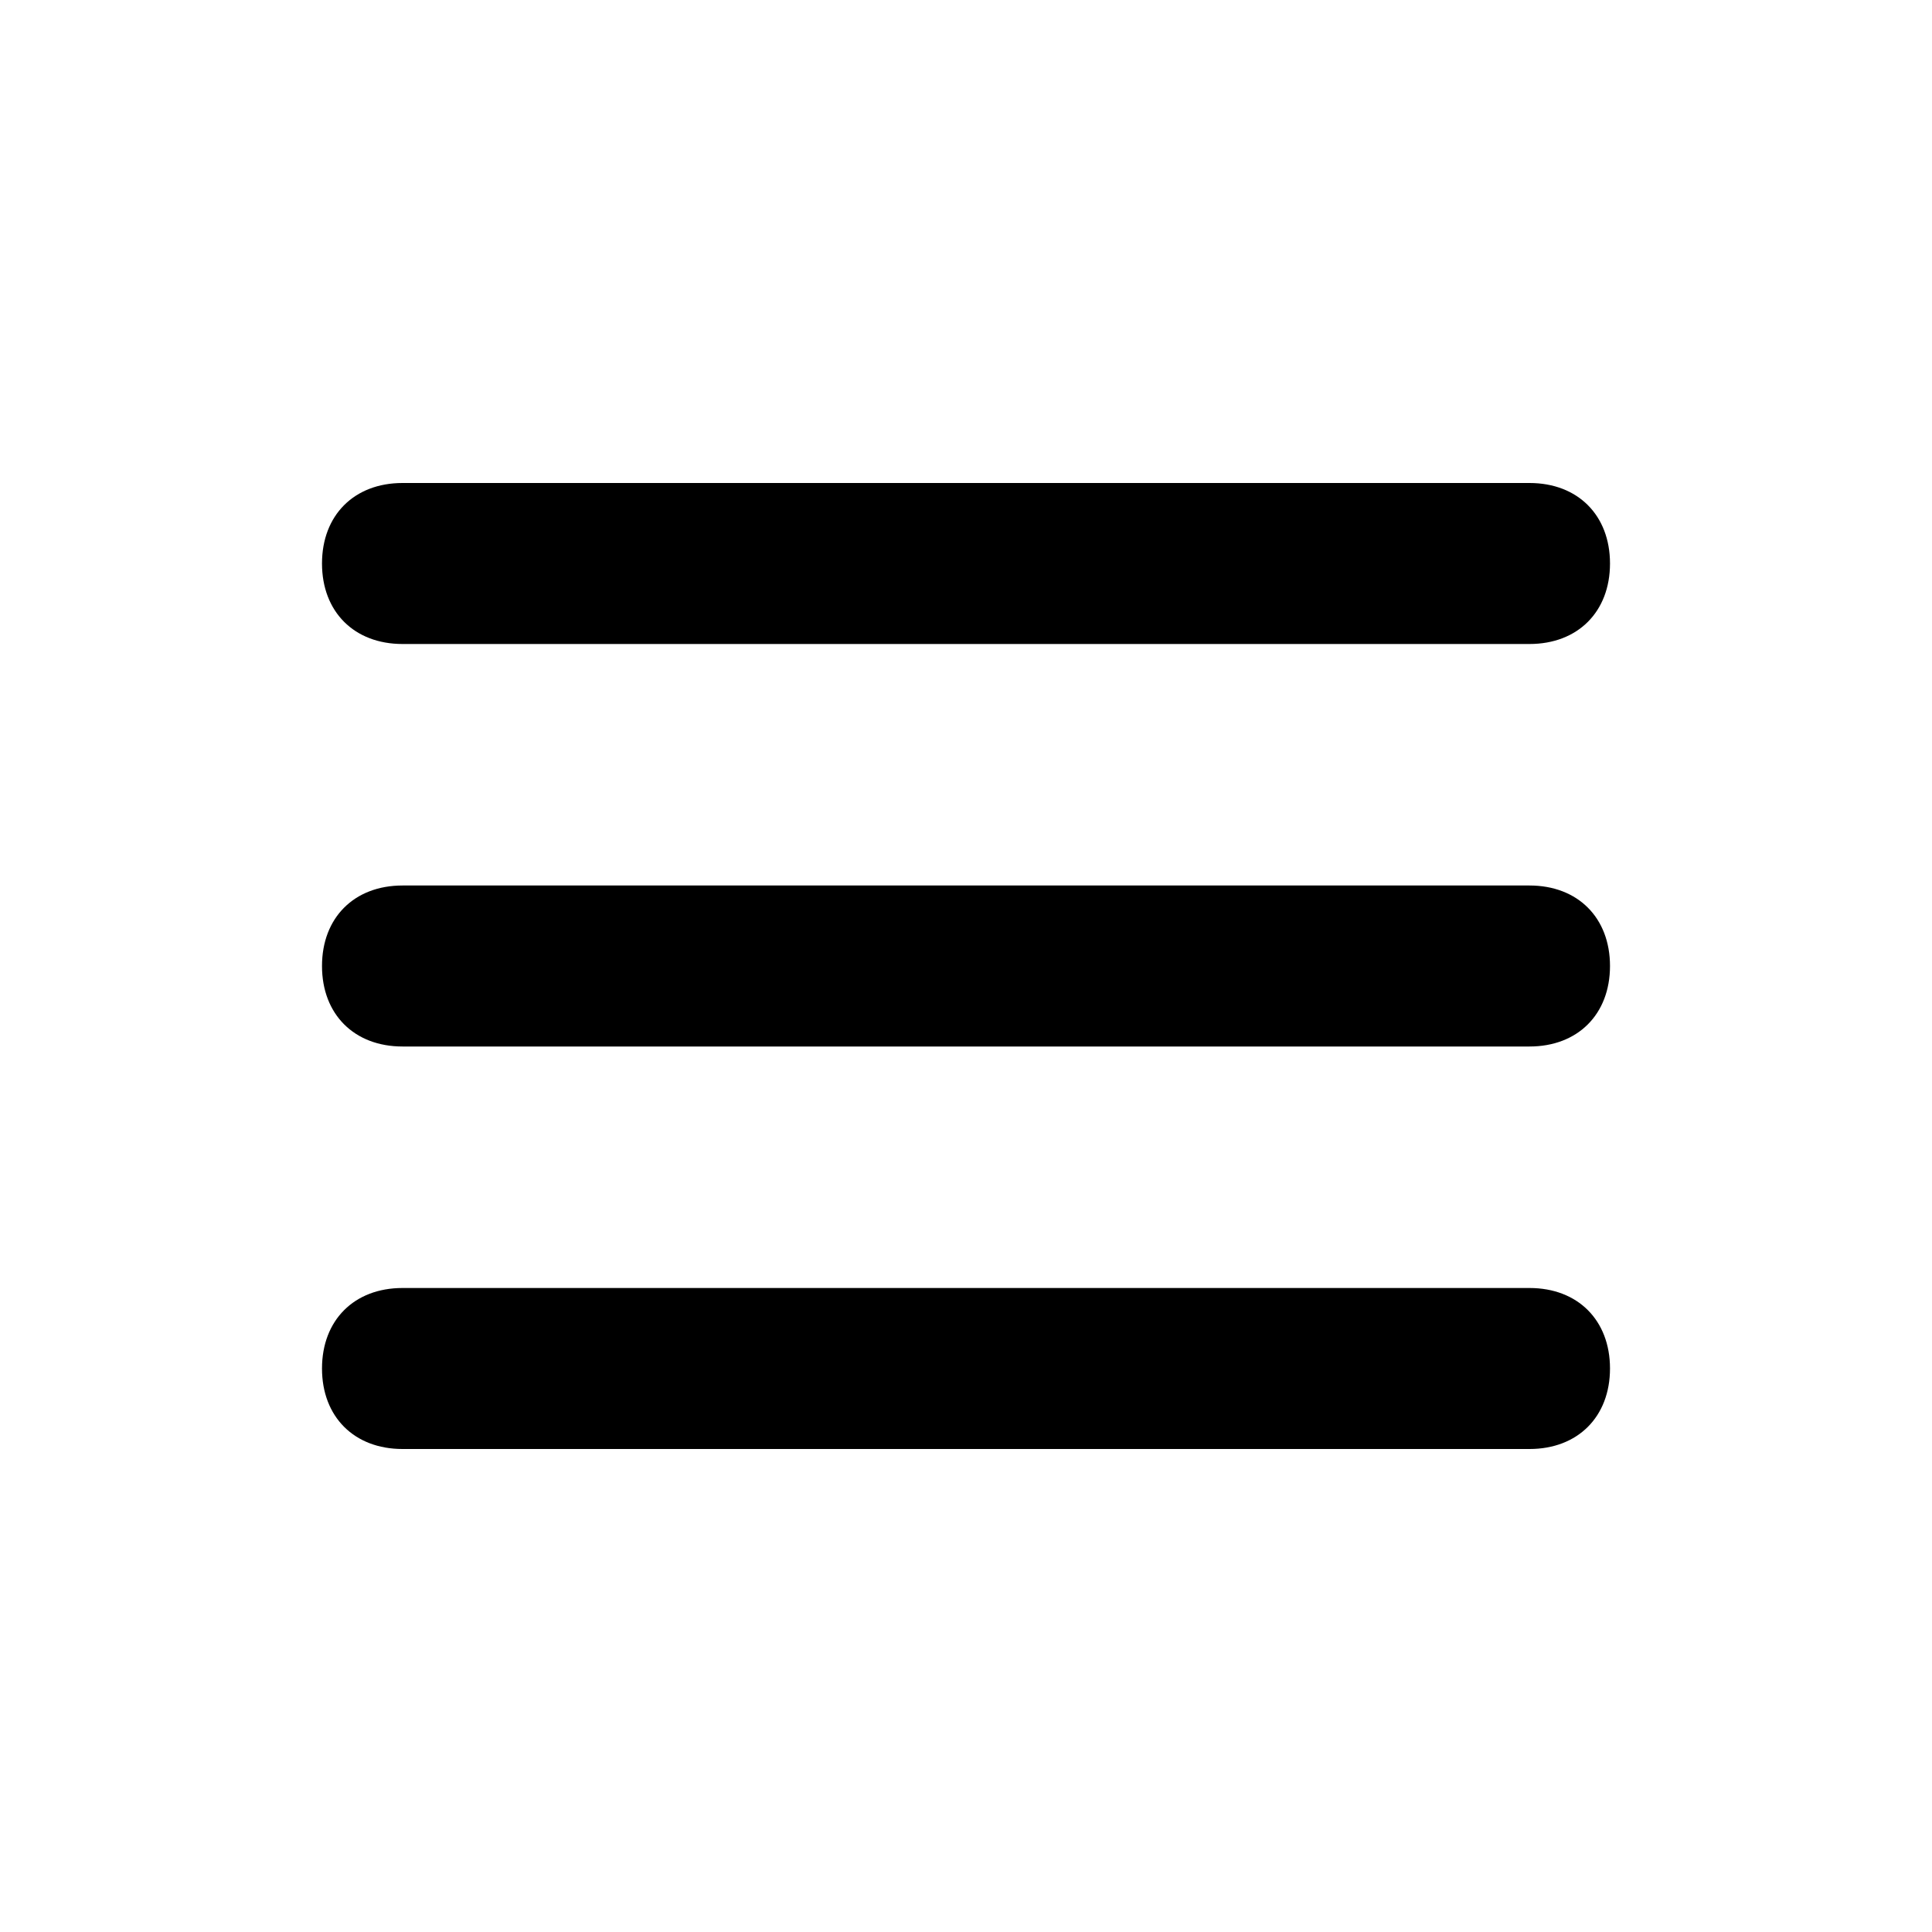
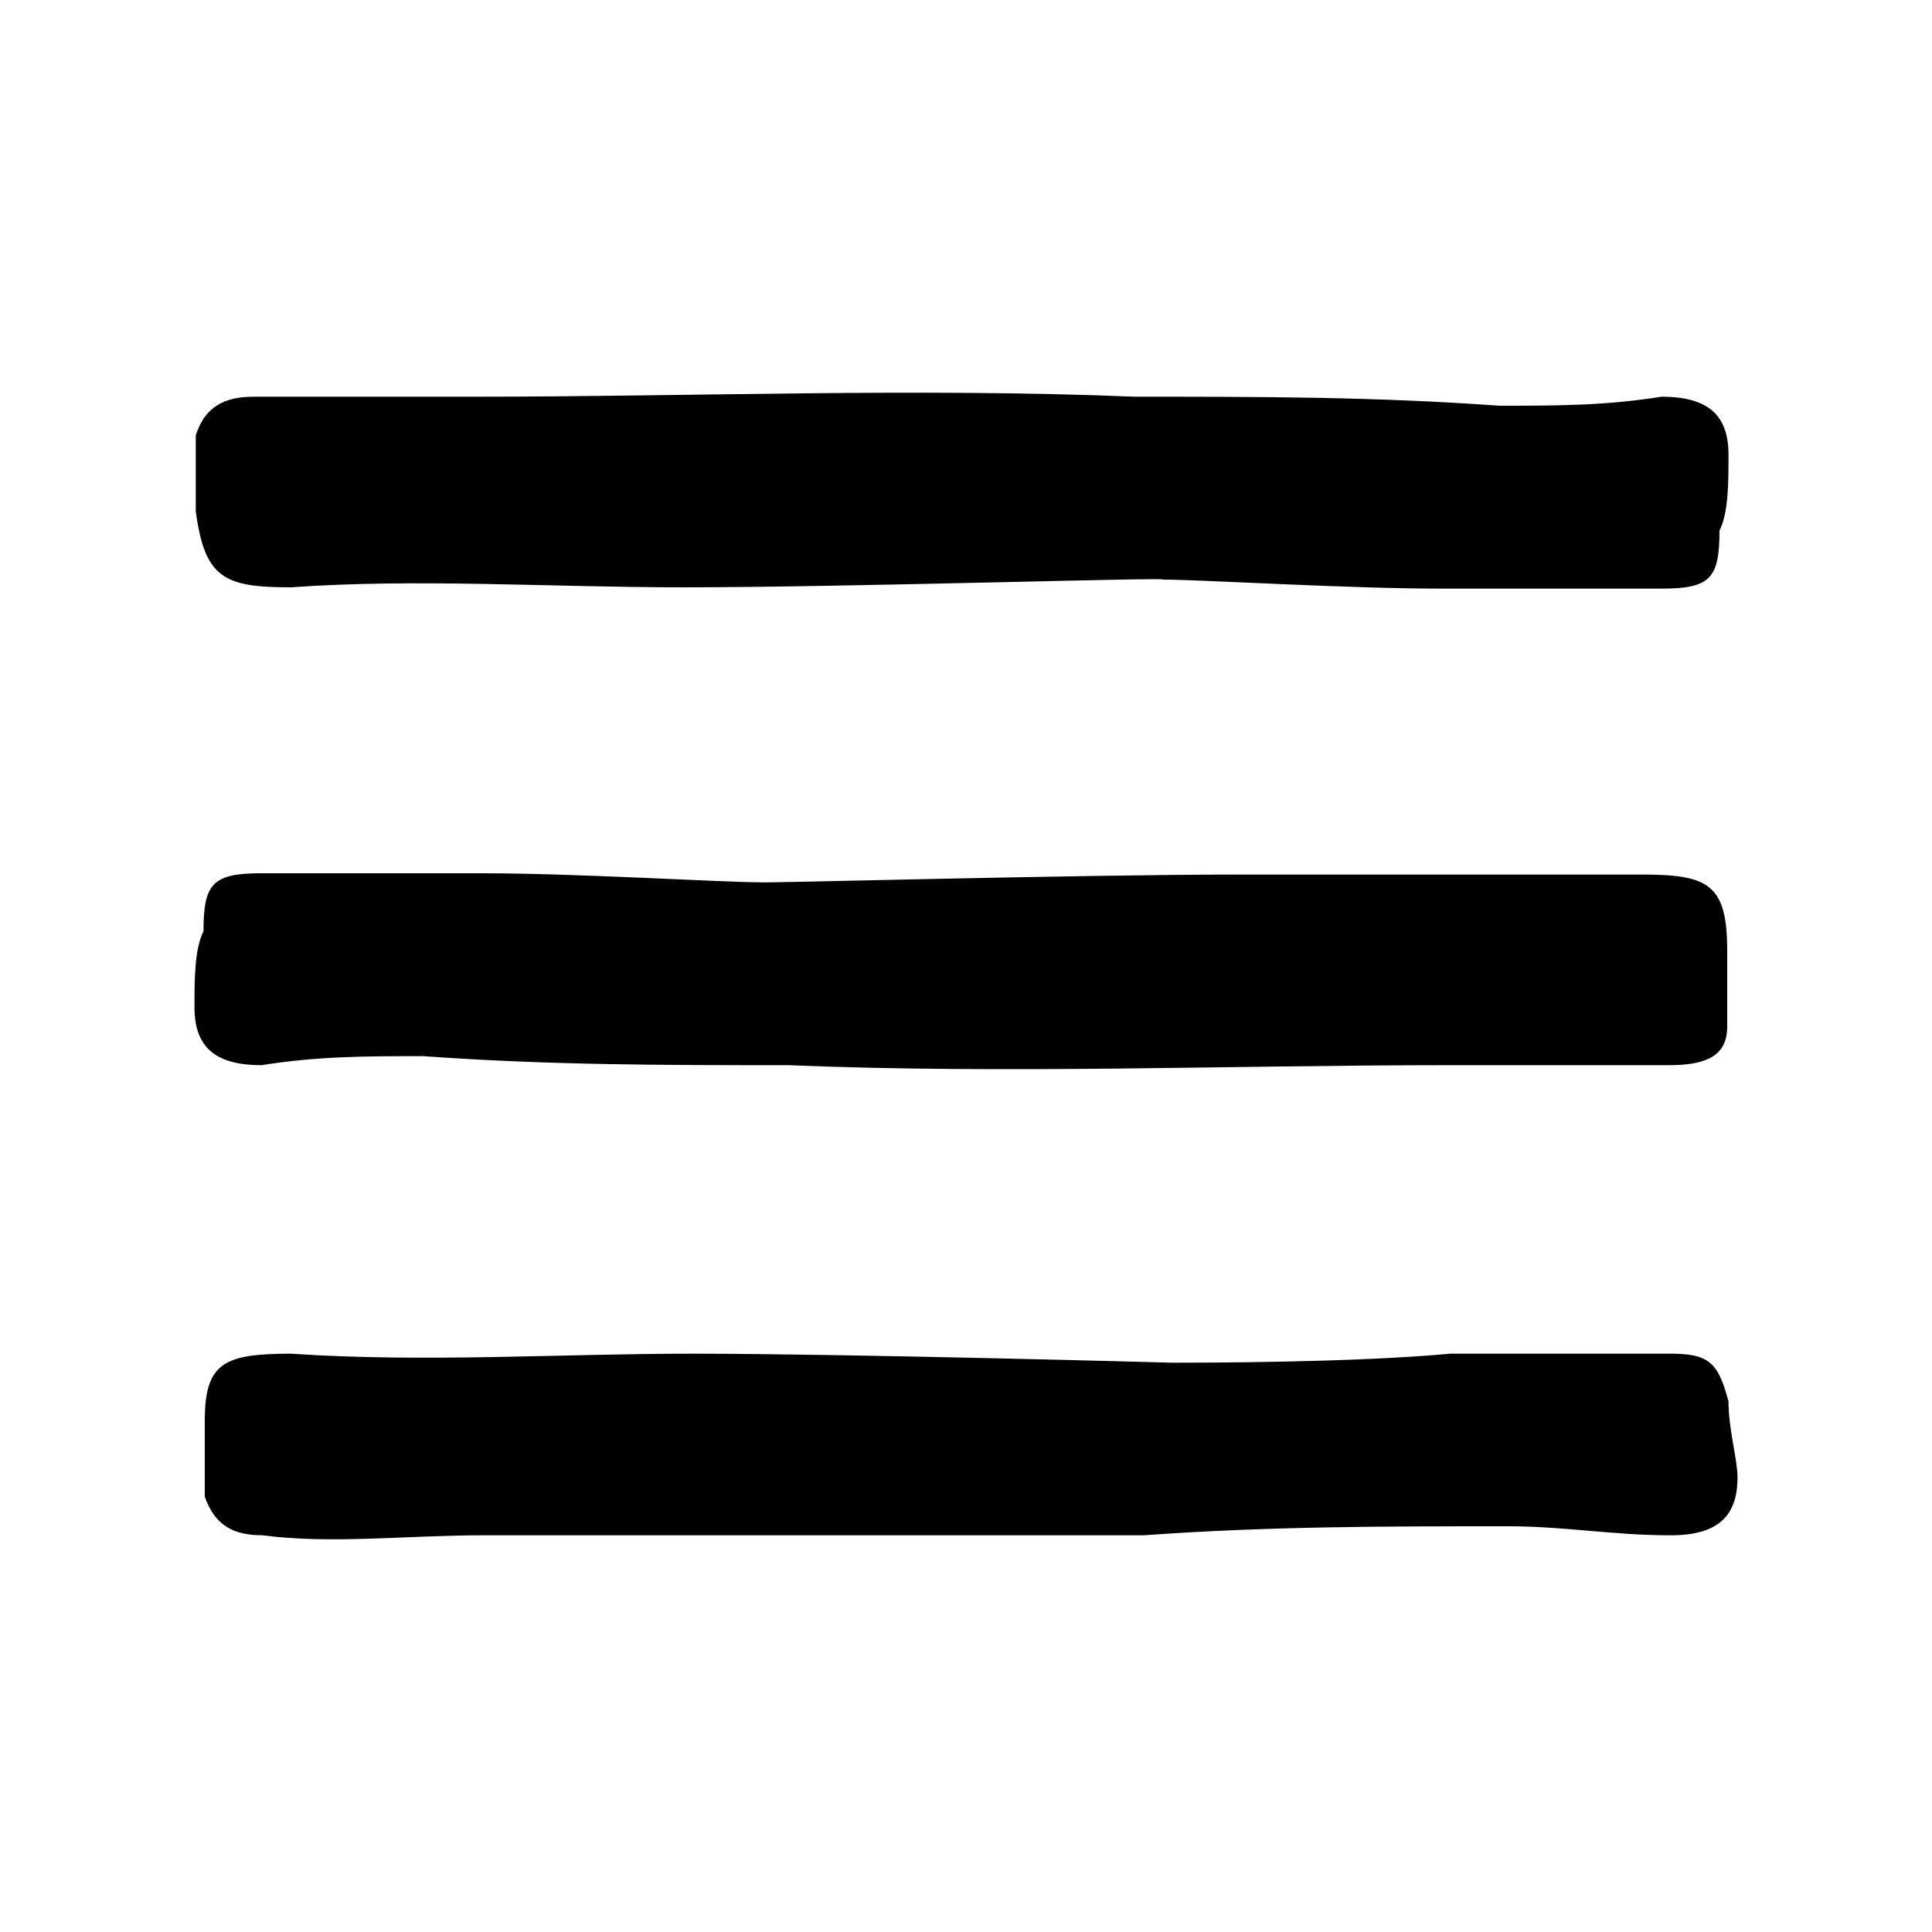
- <svg xmlns="http://www.w3.org/2000/svg" version="1.1" id="Capa_1" x="0px" y="0px" viewBox="0 0 24 24" style="enable-background:new 0 0 24 24;" xml:space="preserve">
-   <path d="M5,6h14c0.6,0,1,0.4,1,1v0c0,0.6-0.4,1-1,1H5C4.4,8,4,7.6,4,7v0C4,6.4,4.4,6,5,6z M5,11h14c0.6,0,1,0.4,1,1v0  c0,0.6-0.4,1-1,1H5c-0.6,0-1-0.4-1-1v0C4,11.4,4.4,11,5,11z M5,16h14c0.6,0,1,0.4,1,1v0c0,0.6-0.4,1-1,1H5c-0.6,0-1-0.4-1-1v0  C4,16.4,4.4,16,5,16z" />
+ <svg xmlns="http://www.w3.org/2000/svg" version="1.1" id="Capa_1" x="0px" y="0px" viewBox="0 0 150 150" style="enable-background:new 0 0 150 150;" xml:space="preserve">
+   <g>
+     <g>
+       <path d="M53.1,45.6c-10.4,0-20.8-0.7-30.5,0c-5.2,0-6.7-0.7-7.4-5.9c0-1.5,0-3.7,0-5.9c0.7-2.2,2.2-3,4.5-3c5.9,0,11.9,0,17.1,0    c17.1,0,34.2-0.7,51.3,0c9.7,0,18.6,0,28.3,0.7c4.5,0,8.2,0,12.6-0.7c3.7,0,5.2,1.5,5.2,4.5c0,2.2,0,4.5-0.7,5.9    c0,3.7-0.7,4.5-4.5,4.5c-5.9,0-11.2,0-17.1,0c-7.4,0-18.6-0.7-21.6-0.7C91,44.8,65.8,45.6,53.1,45.6z" />
+     </g>
+     <g>
+       <path d="M96.2,67.9c10.4,0,20.8,0,31.2,0c5.2,0,6.7,0.7,6.7,5.9c0,2.2,0,3.7,0,5.9c0,2.2-1.5,3-4.5,3c-5.9,0-11.9,0-17.1,0    c-17.1,0-34.2,0.7-51.3,0c-9.7,0-18.6,0-28.3-0.7c-4.5,0-8.2,0-12.6,0.7c-3.7,0-5.2-1.5-5.2-4.5c0-2.2,0-4.5,0.7-5.9    c0-3.7,0.7-4.5,4.5-4.5c5.9,0,11.2,0,17.1,0c7.4,0,18.6,0.7,21.6,0.7C58.3,68.6,83.6,67.9,96.2,67.9z" />
+     </g>
+     <g>
+       <path d="M91,105.8c2.2,0,14.1,0,21.6-0.7c5.9,0,11.2,0,17.1,0c3,0,3.7,0.7,4.5,3.7c0,2.2,0.7,4.5,0.7,5.9c0,3-1.5,4.5-5.2,4.5    c-4.5,0-8.2-0.7-12.6-0.7c-9.7,0-18.6,0-28.3,0.7c-17.1,0-34.2,0-51.3,0c-5.9,0-11.9,0.7-17.1,0c-2.2,0-3.7-0.7-4.5-3    c0-2.2,0-3.7,0-5.9c0-4.5,1.5-5.2,6.7-5.2c10.4,0.7,20.8,0,31.2,0C65.8,105.1,91,105.8,91,105.8z" />
+     </g>
+   </g>
</svg>
